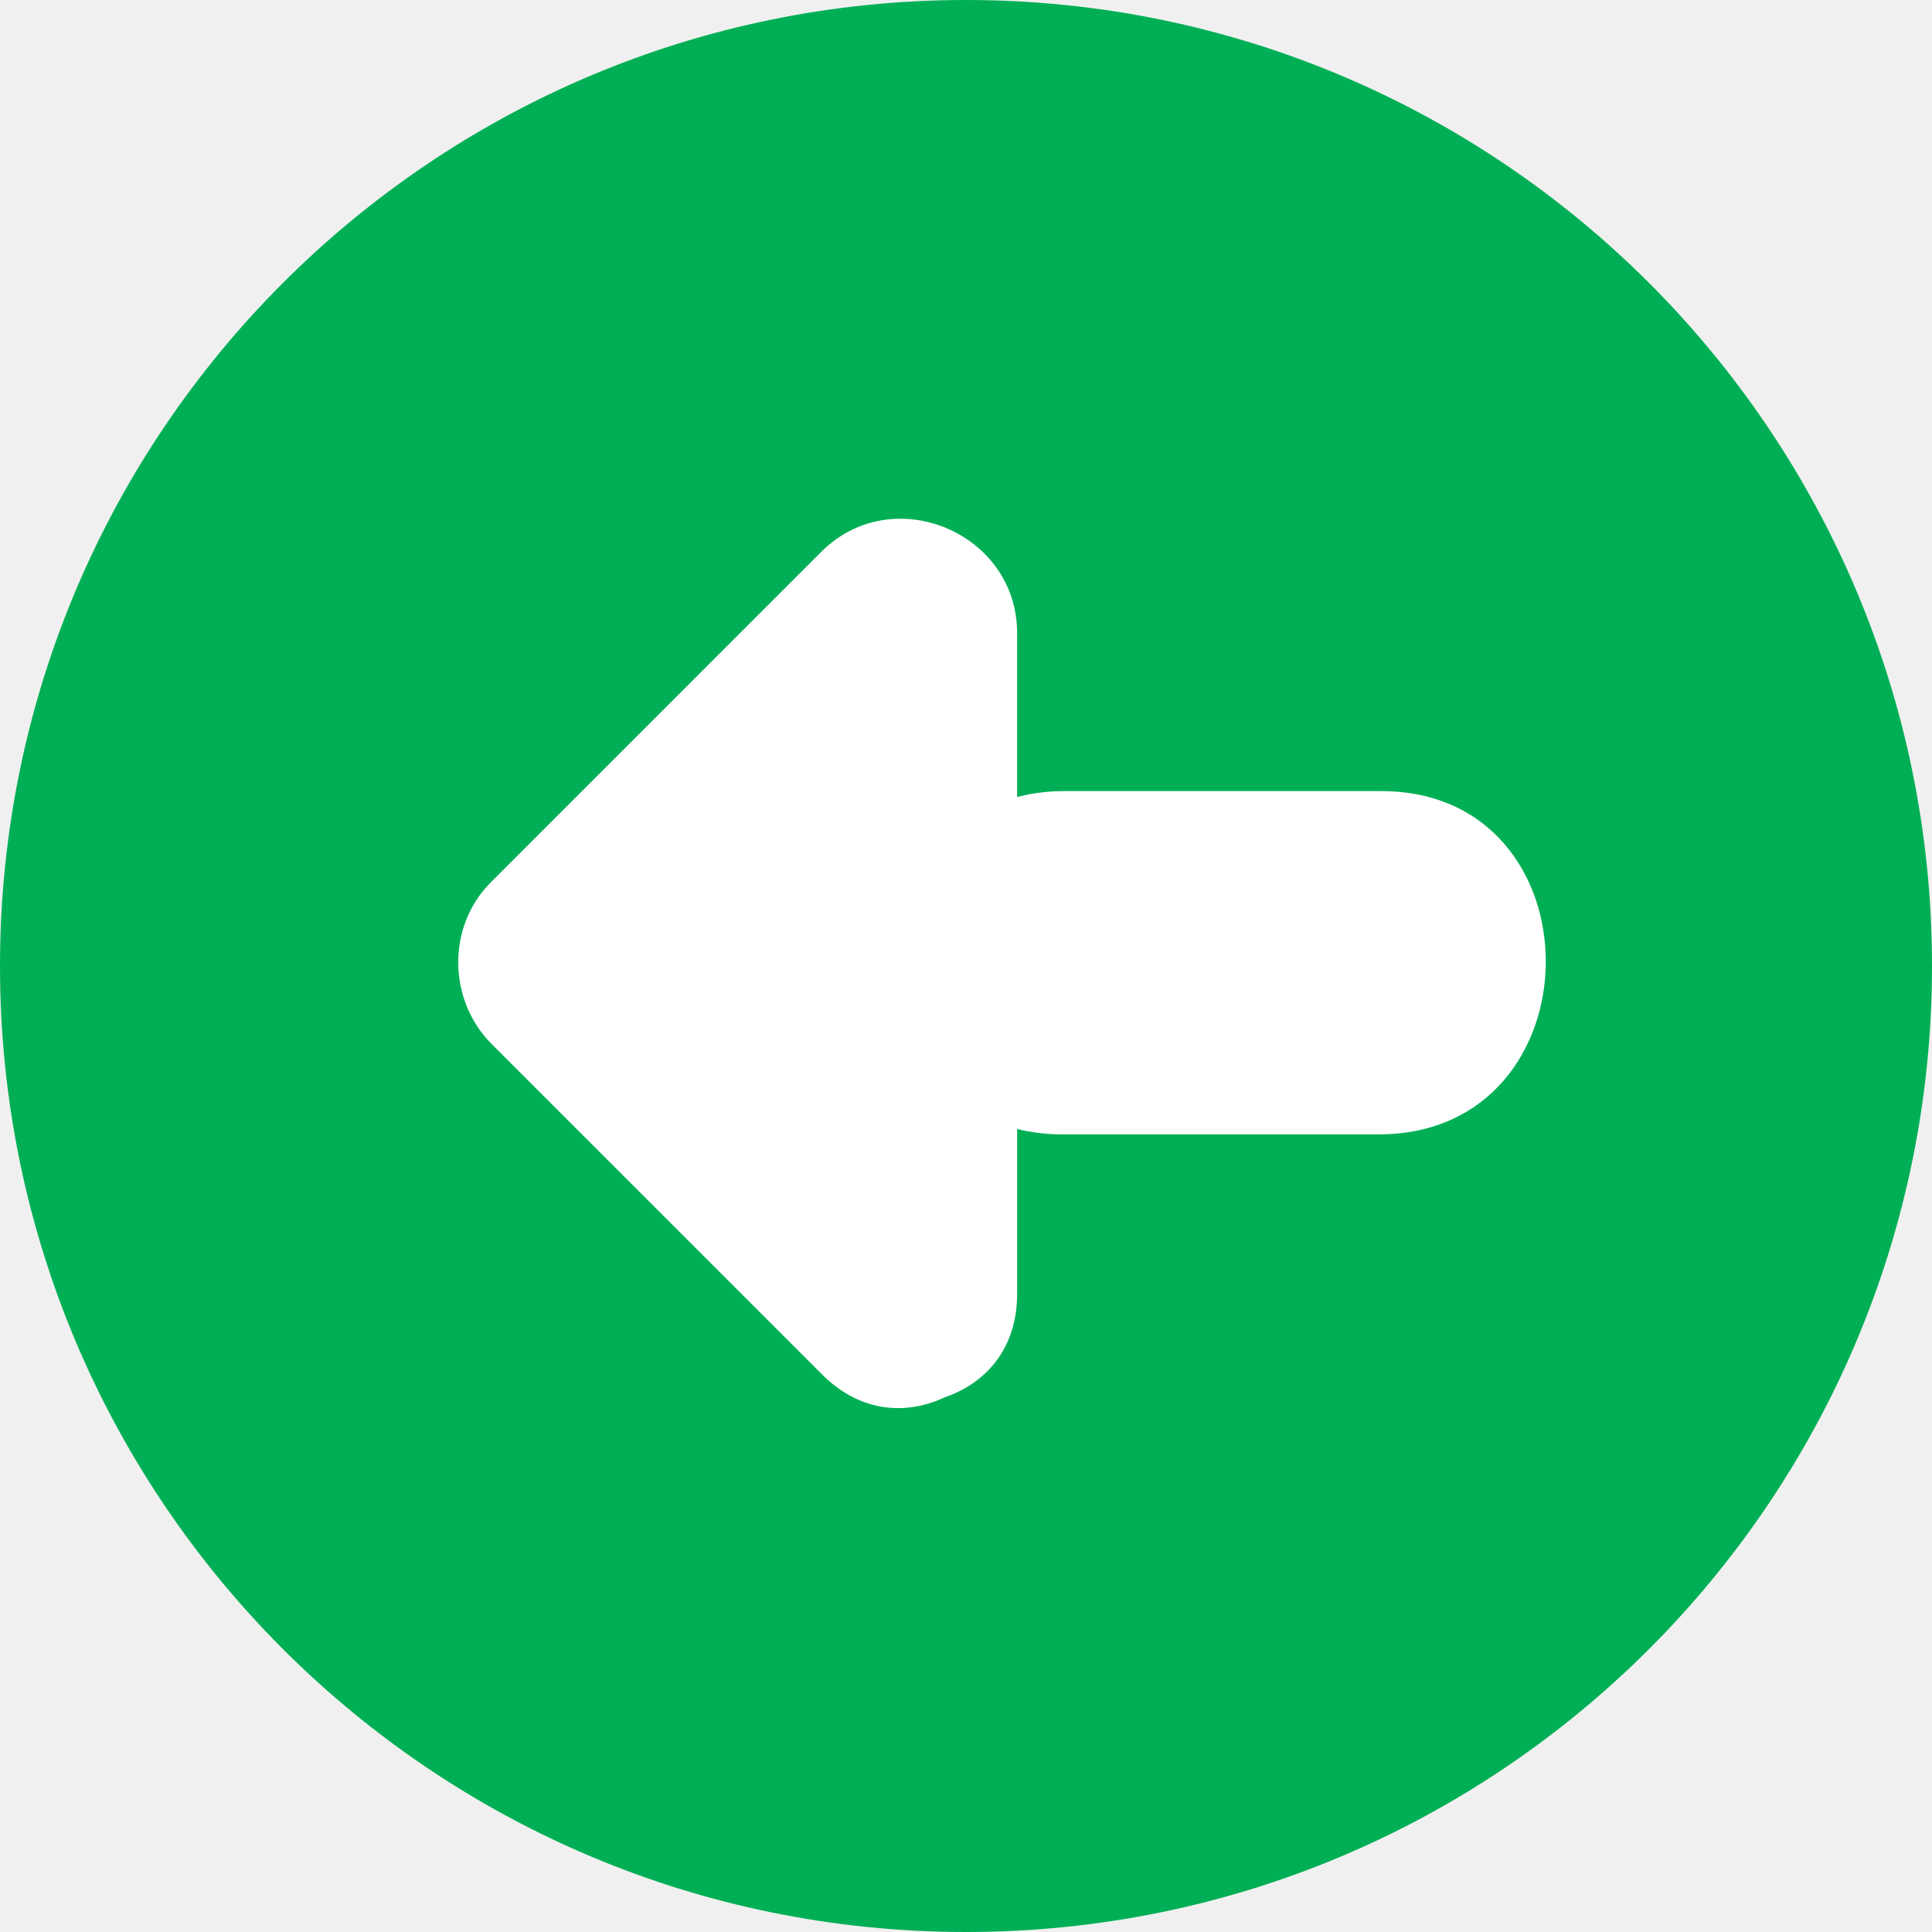
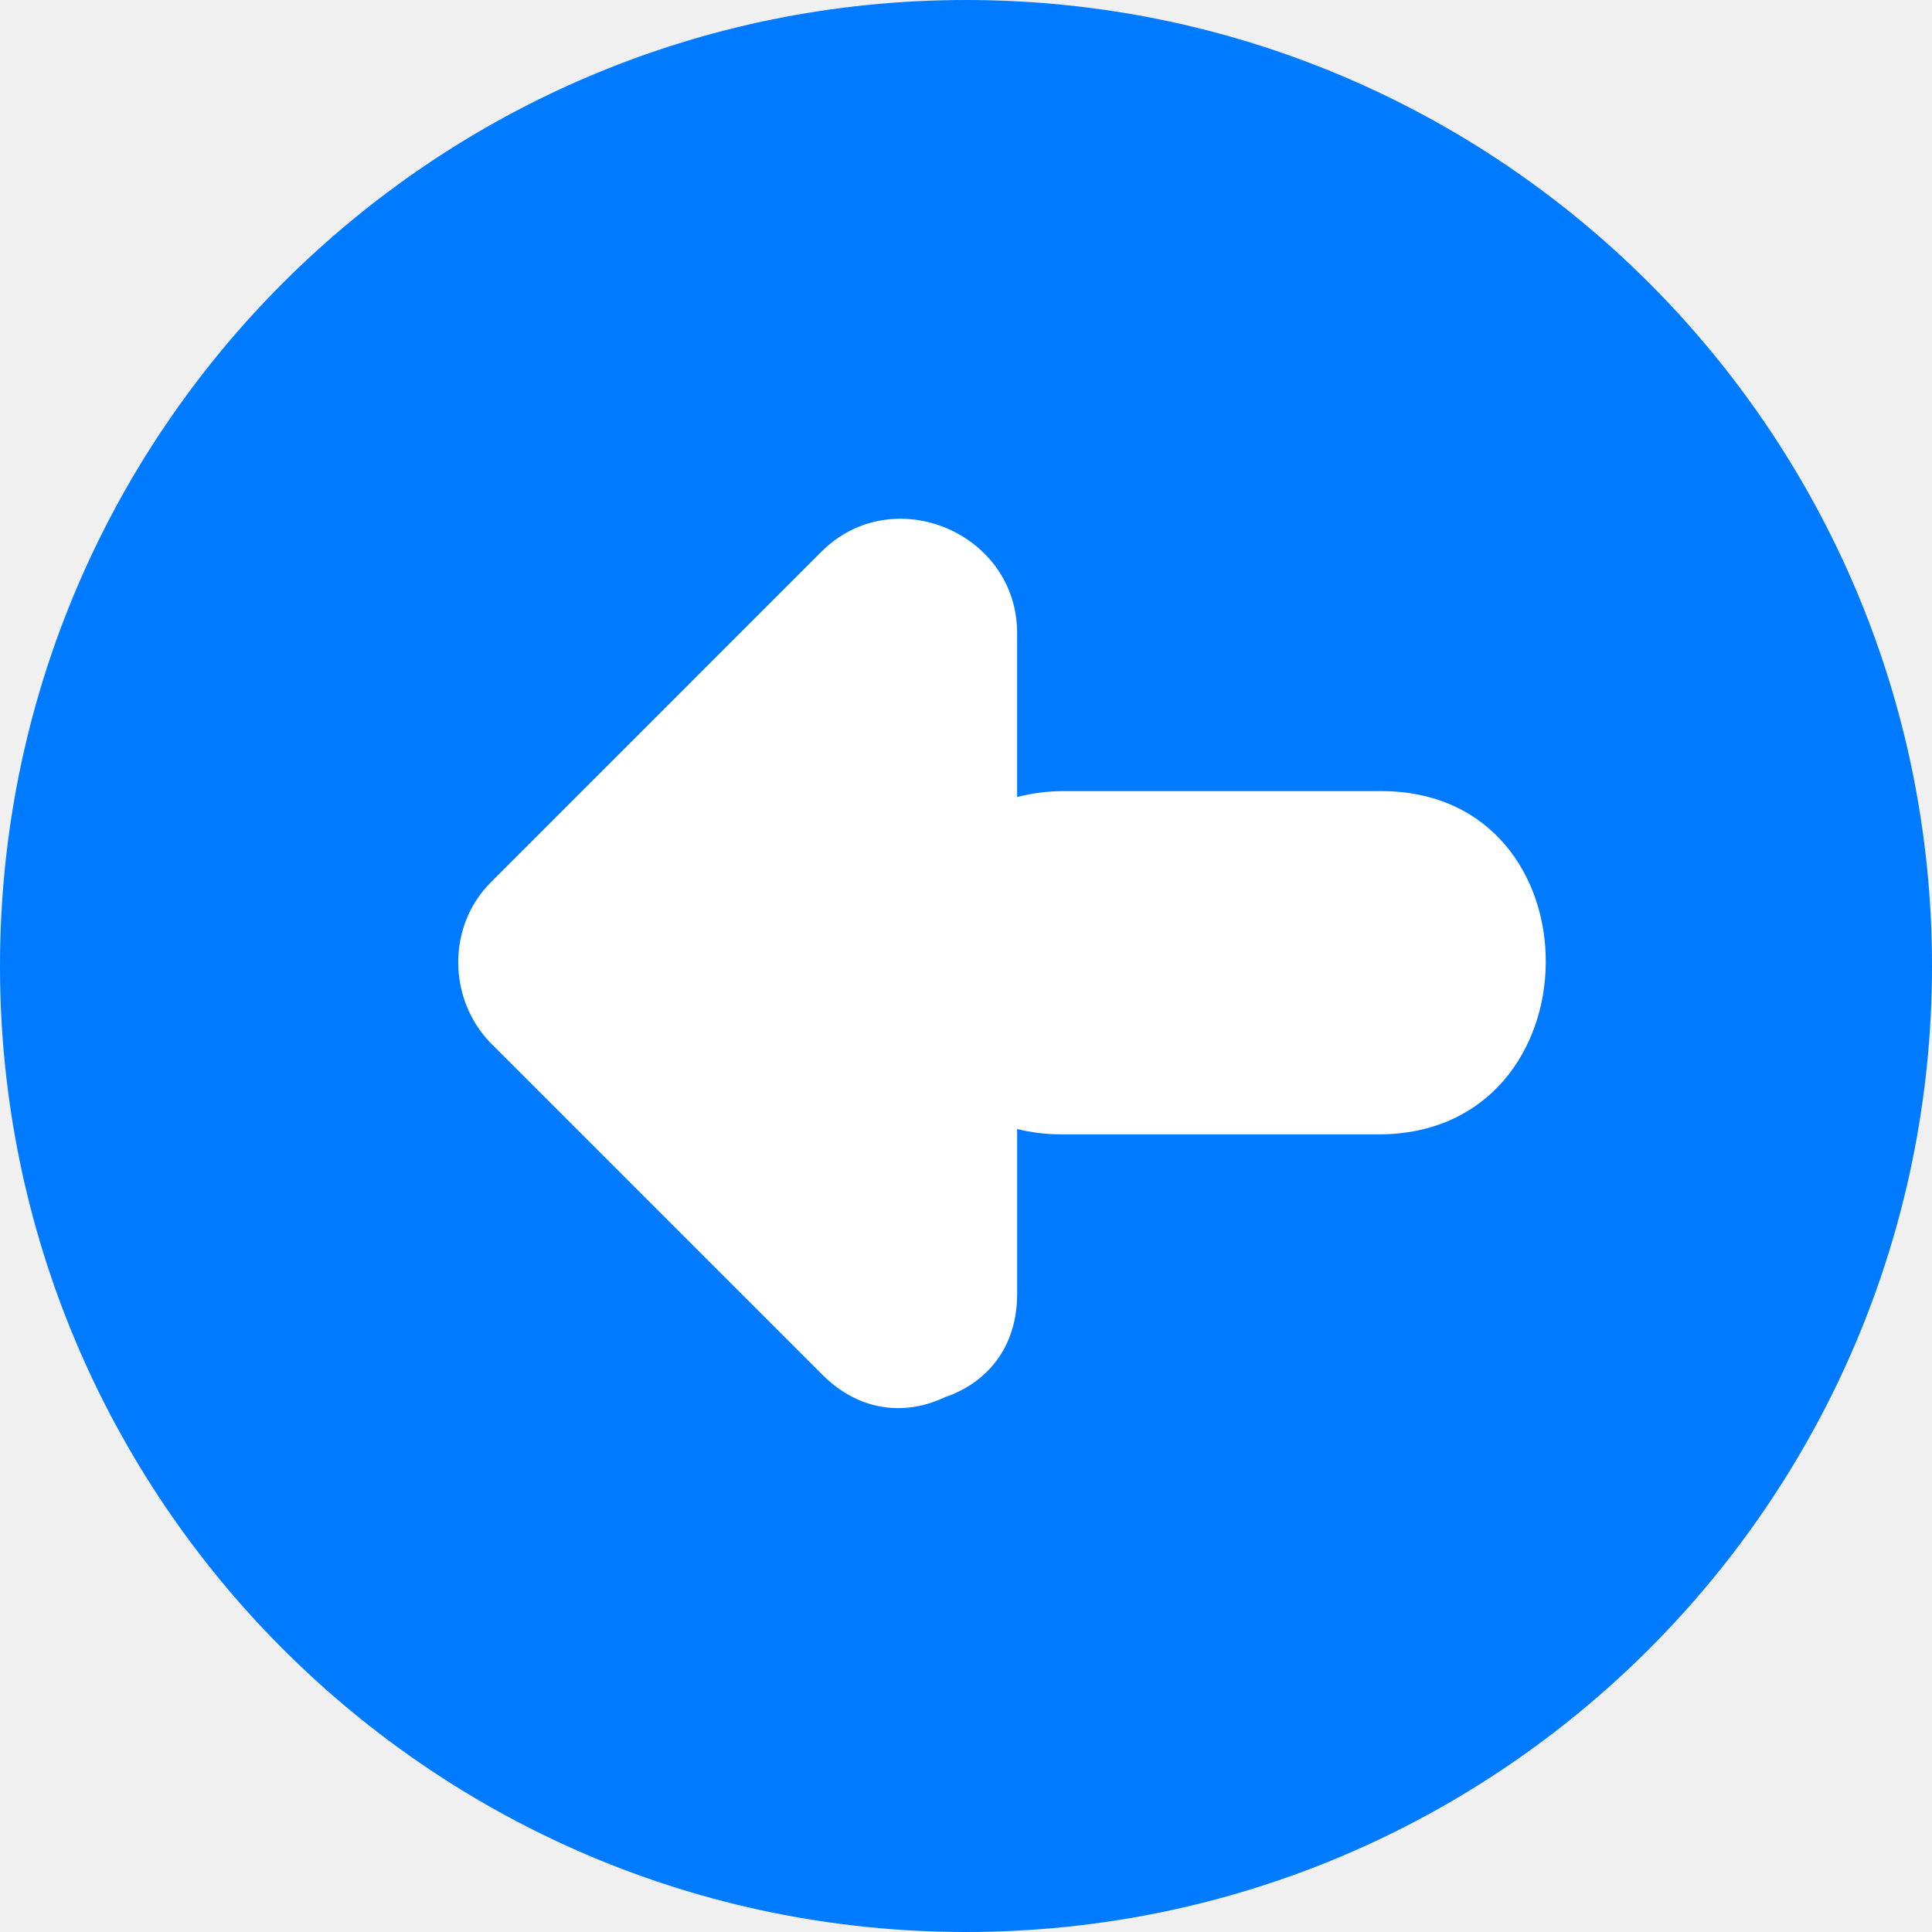
<svg xmlns="http://www.w3.org/2000/svg" version="1.1" id="Layer_1" x="0px" y="0px" viewBox="0 0 473.654 473.654" style="enable-background:new 0 0 473.654 473.654;" xml:space="preserve">
-   <circle style="fill:#00af55;" cx="236.827" cy="236.827" r="236.827" />
+   <circle style="fill:#007bff;" cx="236.827" cy="236.827" r="236.827" />
  <path style="fill:#FFFFFF;" d="M338.566,193.946c-25.904,0-51.808,0-77.712,0c-4.162,0-7.965,0.546-11.495,1.455  c0-13.399,0-26.798,0-40.2c0-24.666-30.515-37.411-47.994-19.932c-27.011,27.011-54.018,54.022-81.029,81.033  c-10.841,10.841-10.549,28.907,0.213,39.669c27.011,27.007,54.018,54.018,81.029,81.025c9.446,9.446,20.796,9.947,30.062,5.553  c9.846-3.336,17.722-11.753,17.722-25.291c0-13.489,0-26.974,0-40.462c3.354,0.819,6.959,1.309,10.89,1.309  c25.904,0,51.808,0,77.712,0C392.293,278.105,392.775,193.946,338.566,193.946z" />
</svg>
